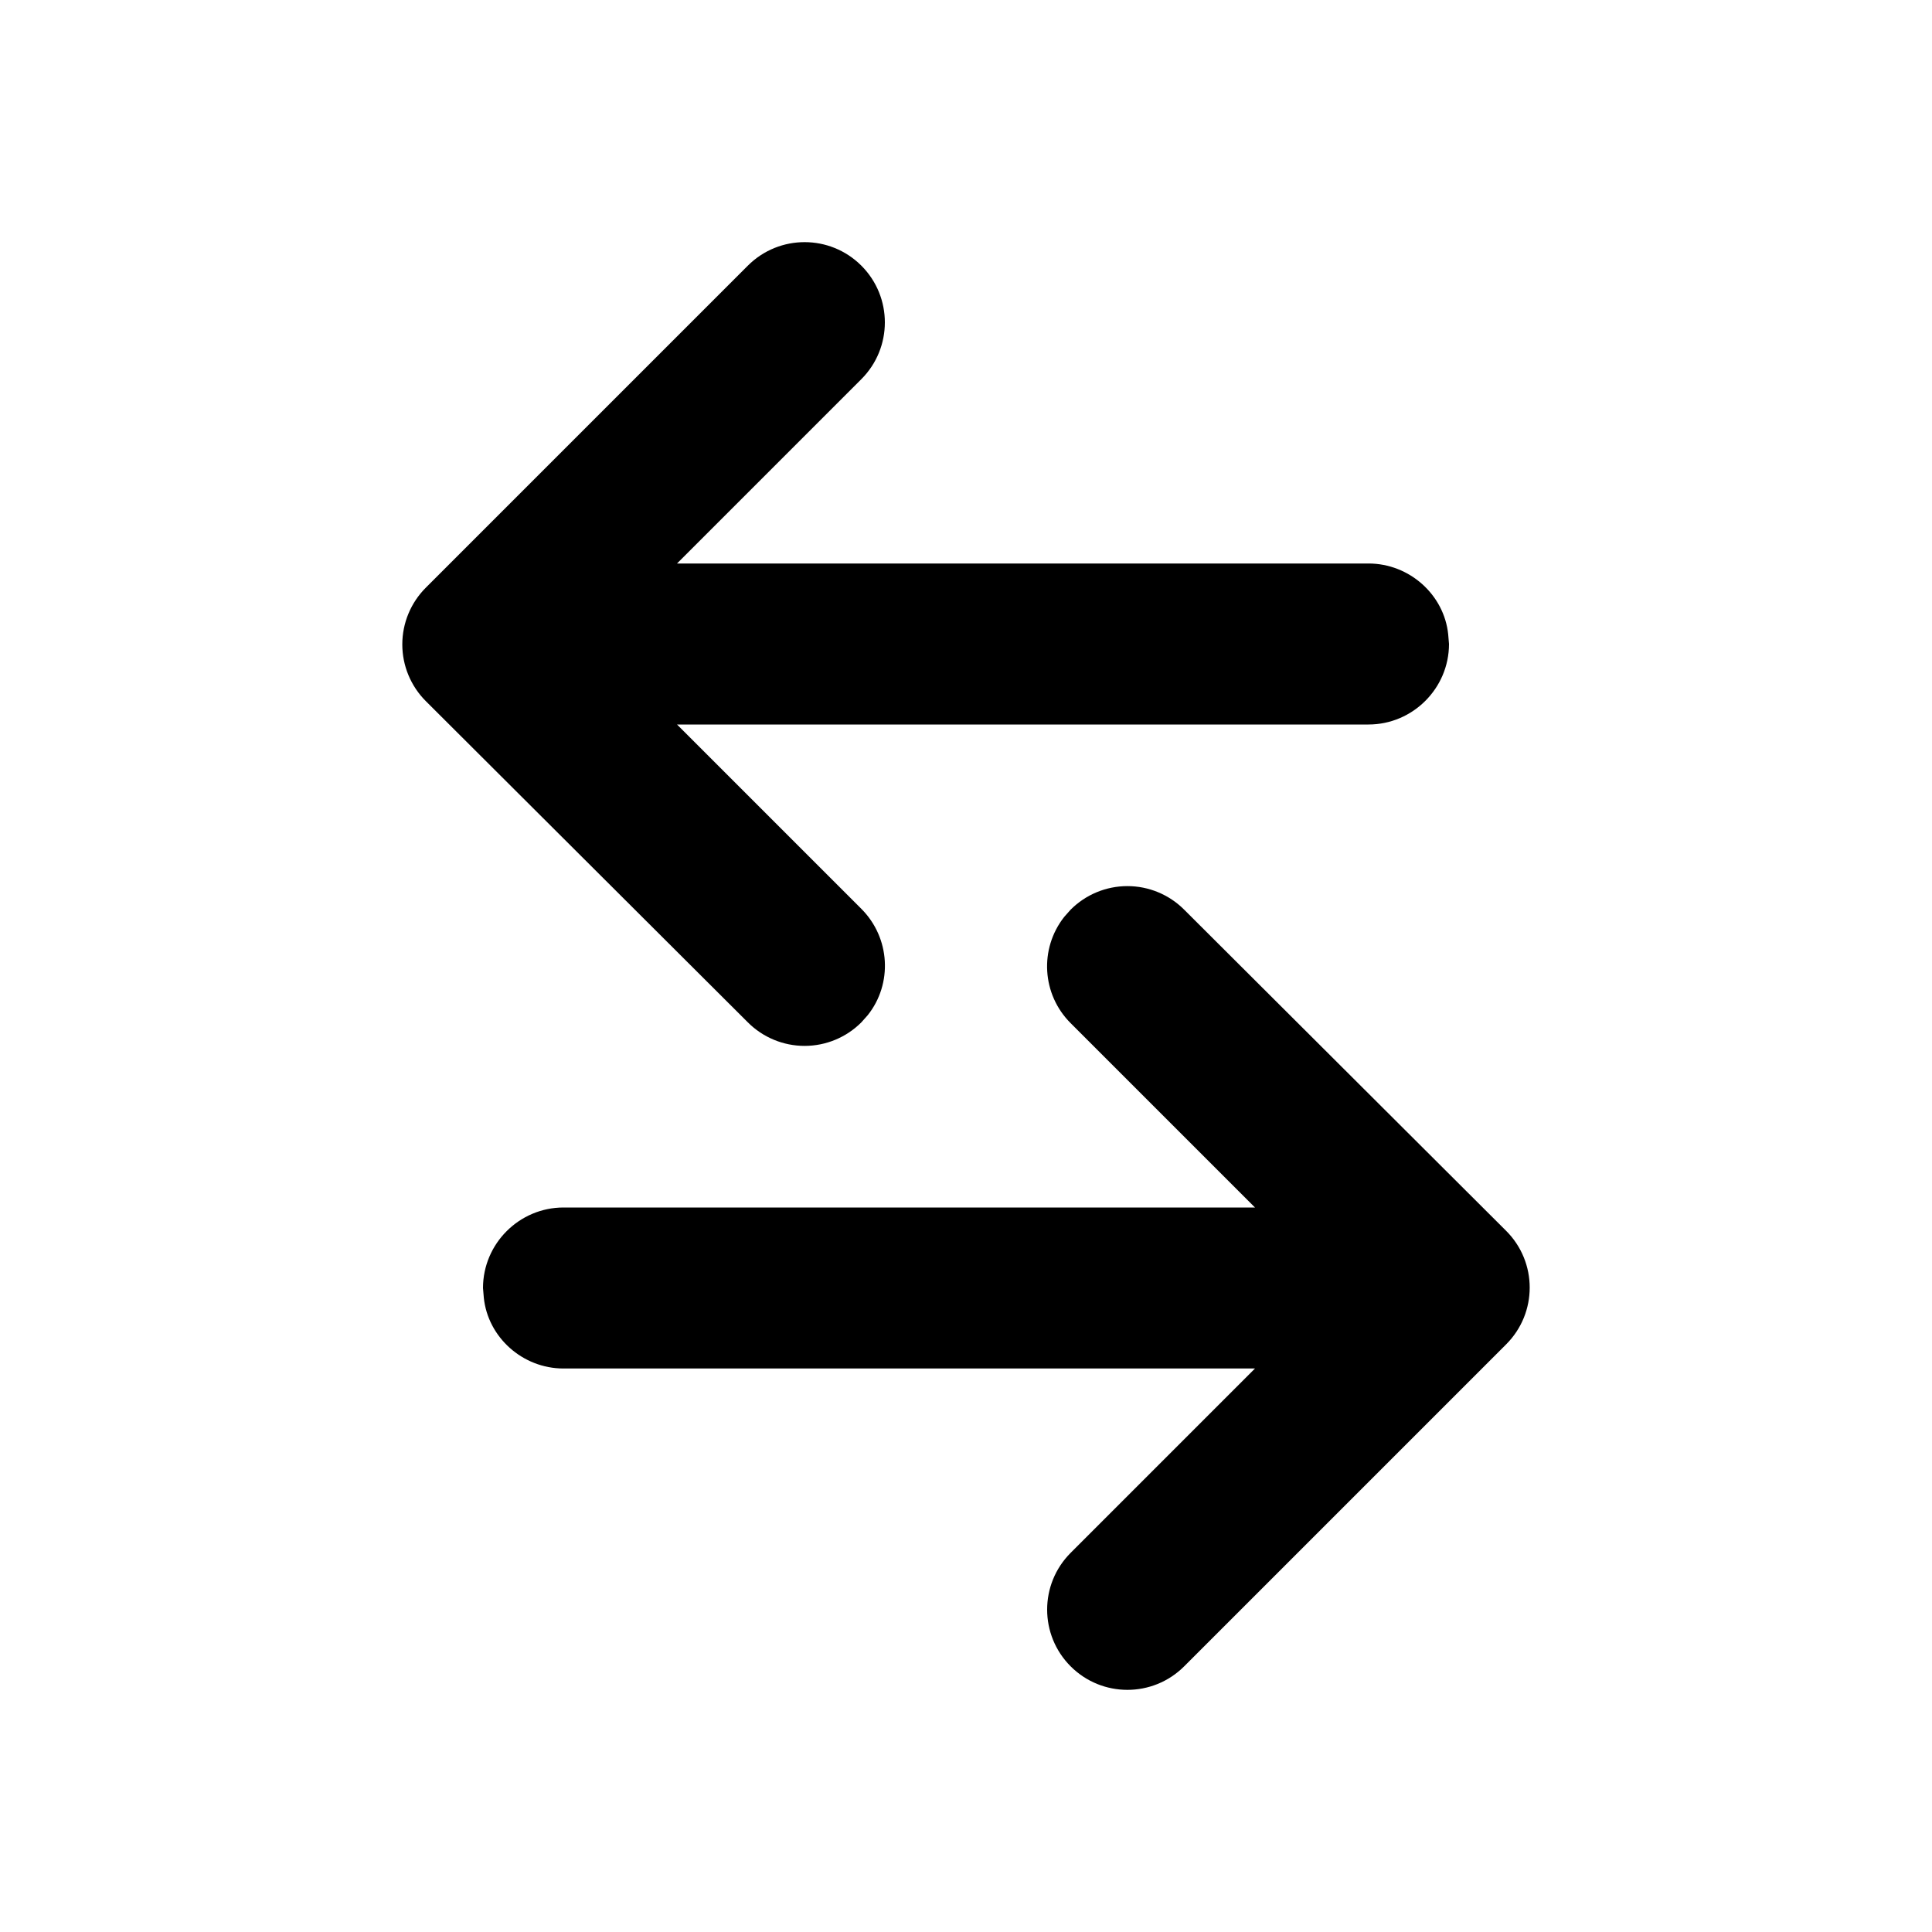
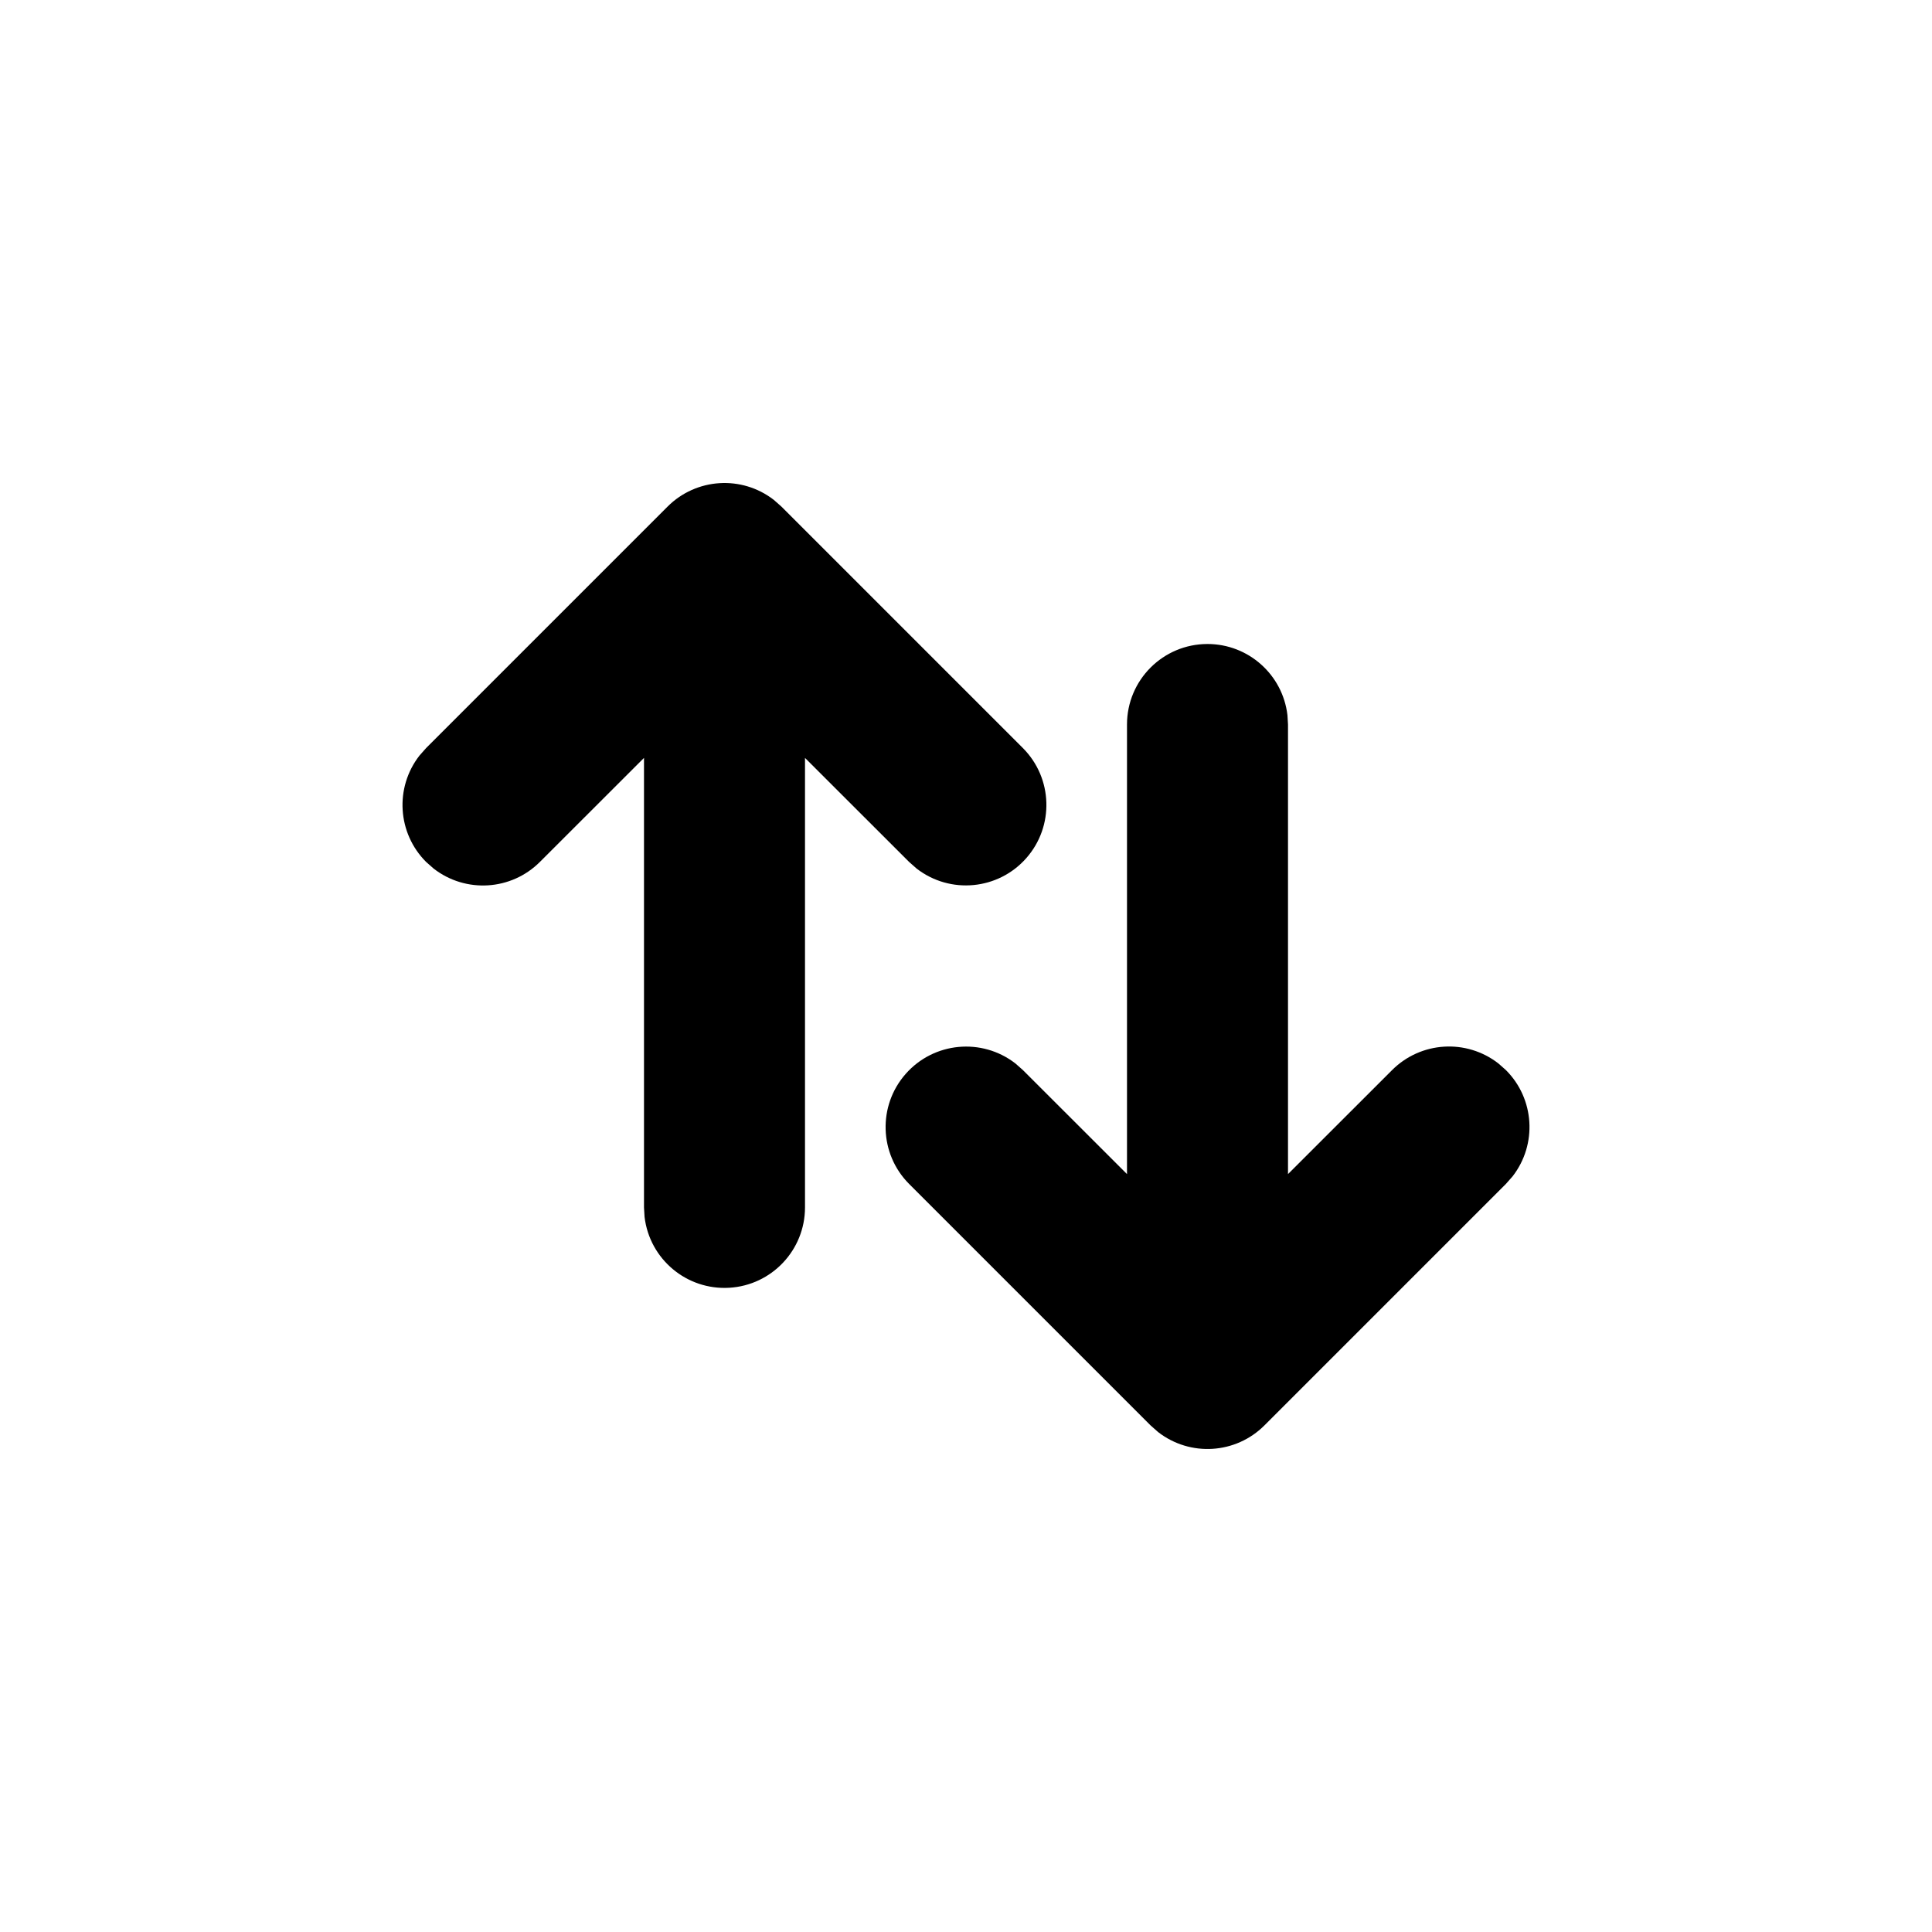
<svg xmlns="http://www.w3.org/2000/svg" viewBox="0 0 24 24">
-   <path d="M18.71 15.29c.39.39.39 1.02 0 1.41l-4 4a.996.996 0 1 1-1.41-1.41L15.59 17H7c-.51 0-.94-.39-.99-.88L6 16c0-.55.45-1 1-1h8.59l-2.29-2.29a.995.995 0 0 1-.08-1.32l.08-.09a.996.996 0 0 1 1.41 0l4 3.99z" />
-   <path d="M5.29 8.71a.996.996 0 0 1 0-1.41l4-4a.996.996 0 1 1 1.41 1.41L8.41 7H17c.51 0 .94.39.99.88L18 8c0 .55-.45 1-1 1H8.41l2.29 2.29c.36.36.39.93.08 1.32l-.08.09a.996.996 0 0 1-1.41 0l-4-3.99z" />
+   <path d="M9.613 6.21l.094.083 3 3a1 1 0 0 1-1.32 1.497l-.094-.083L10 9.415V15a1 1 0 0 1-1.993.117L8 15V9.415l-1.293 1.292a1 1 0 0 1-1.32.083l-.094-.083a1 1 0 0 1-.083-1.32l.083-.094 3-3a1 1 0 0 1 1.32-.083zM15 8a1 1 0 0 1 .993.883L16 9v5.585l1.293-1.292a1 1 0 0 1 1.32-.083l.094.083a1 1 0 0 1 .083 1.32l-.083.094-3 3a1 1 0 0 1-1.32.083l-.094-.083-3-3a1 1 0 0 1 1.32-1.497l.094.083L14 14.585V9a1 1 0 0 1 1-1z" />
</svg>
